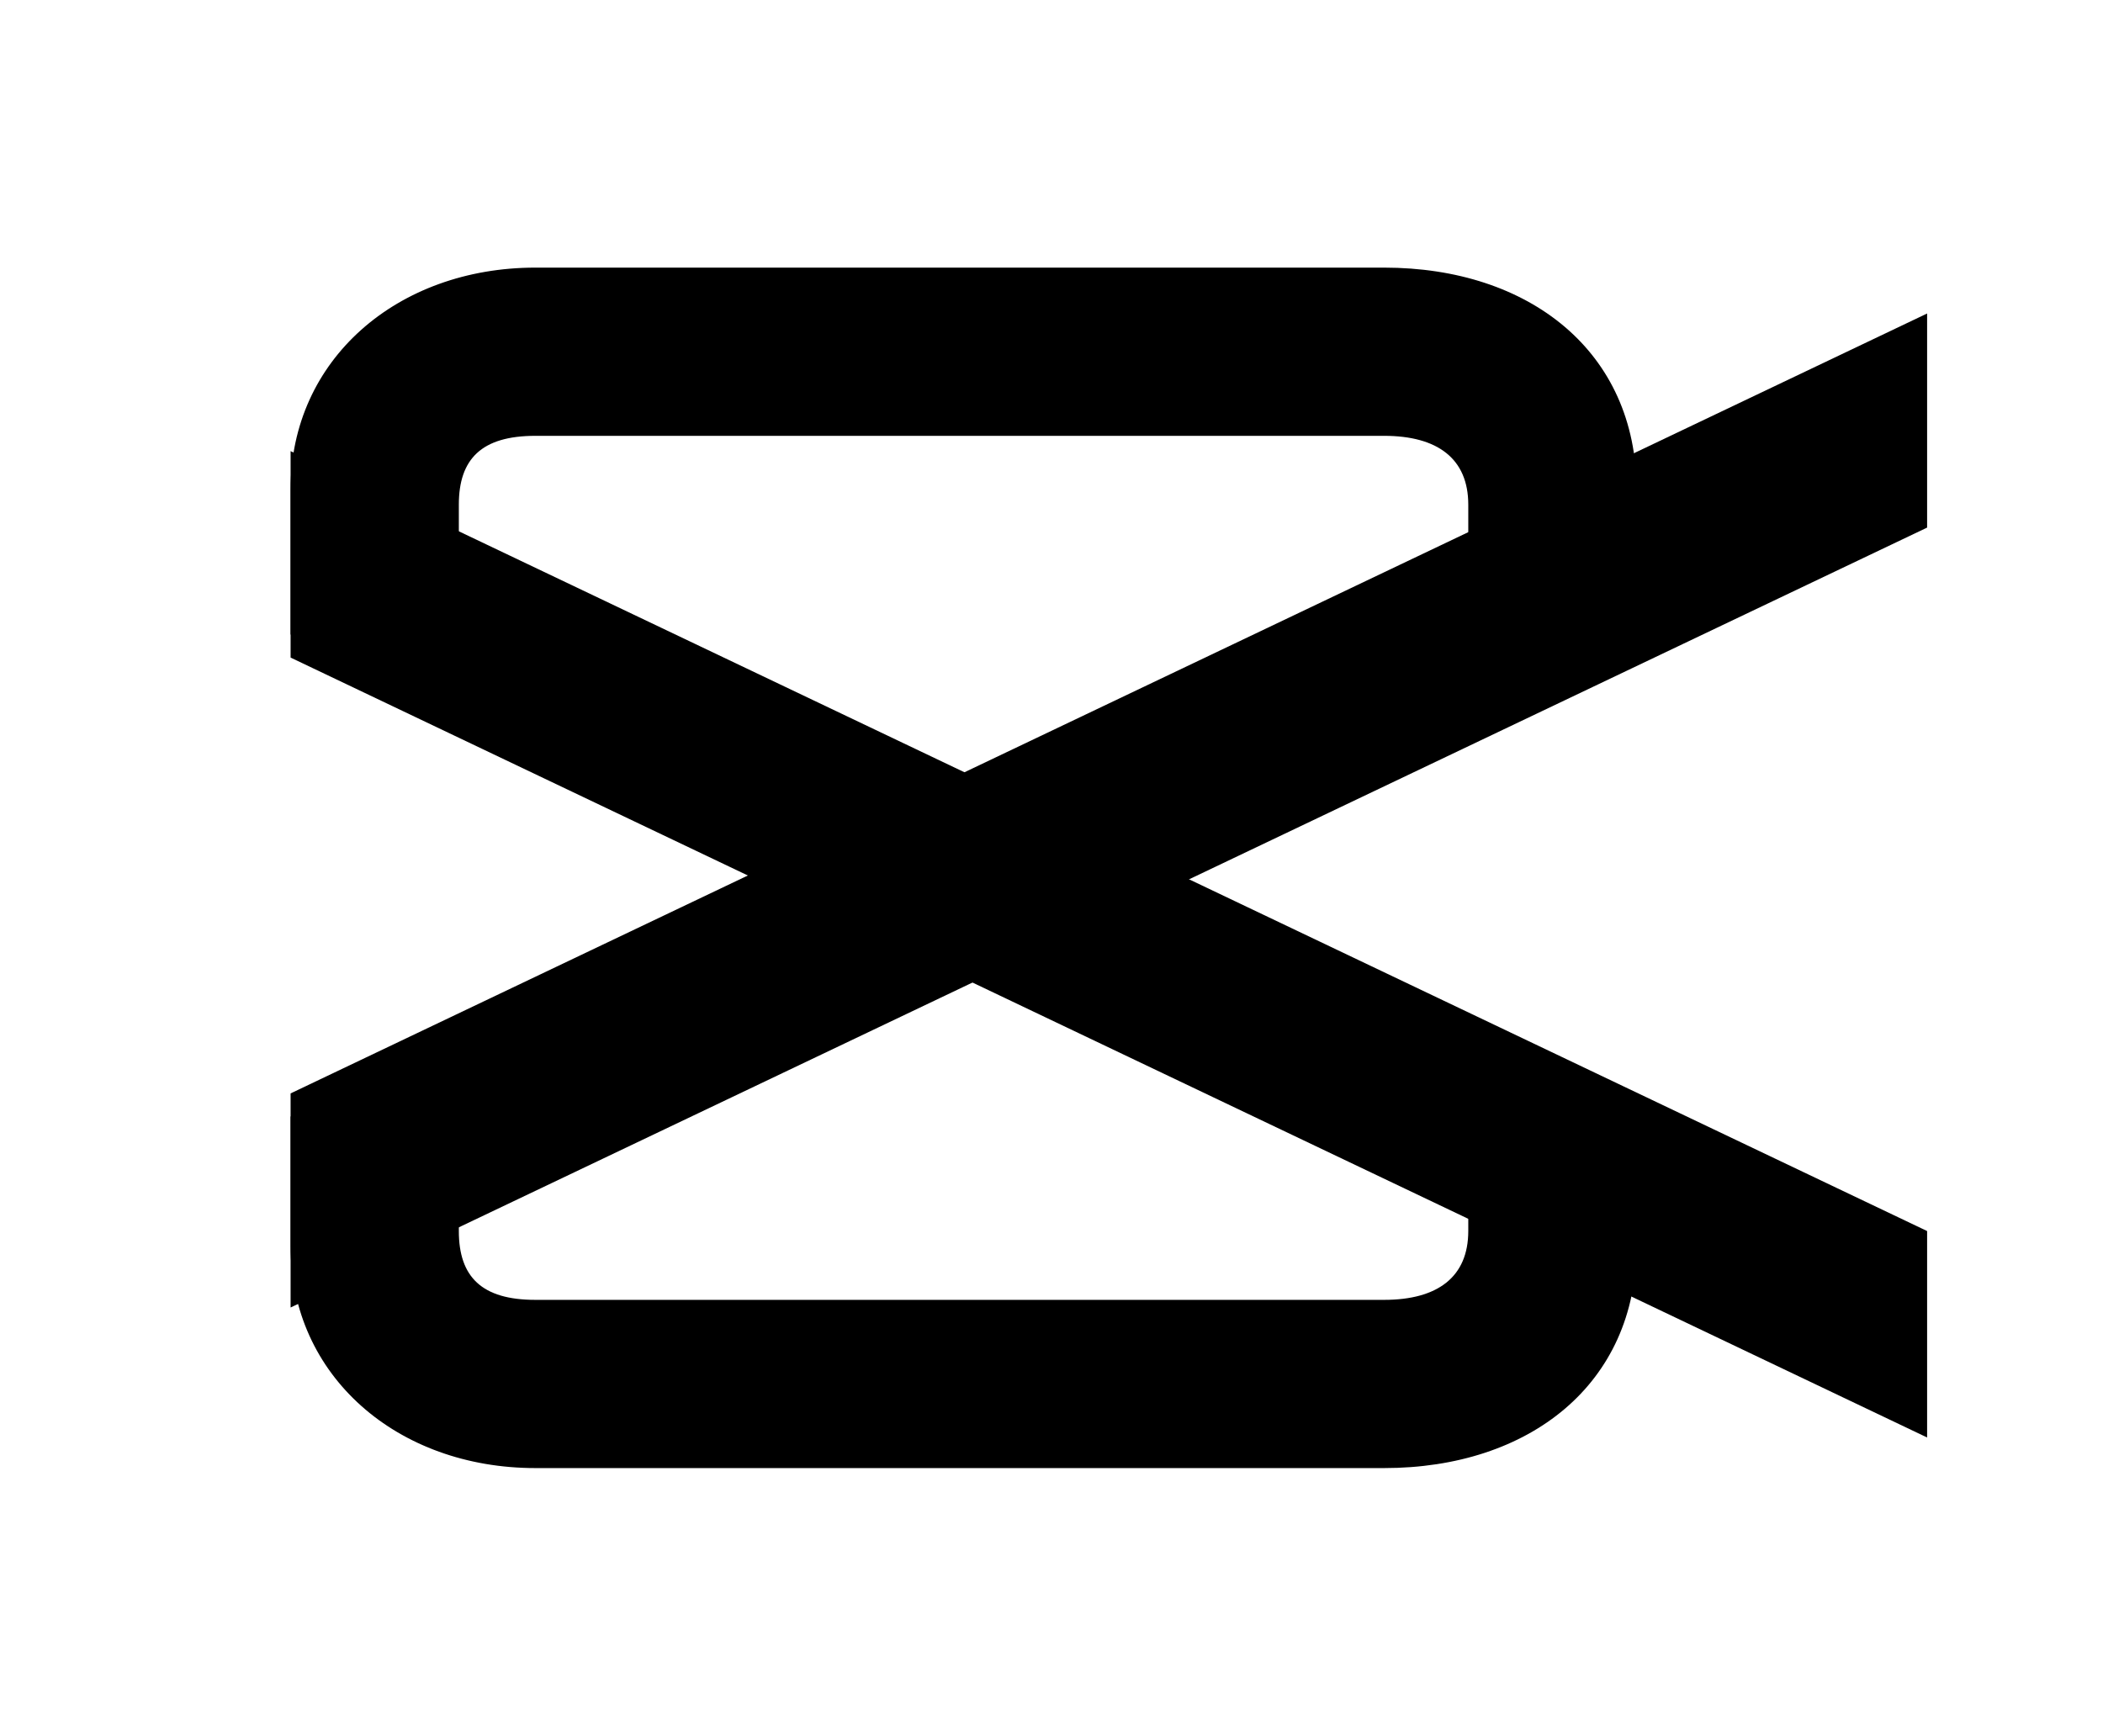
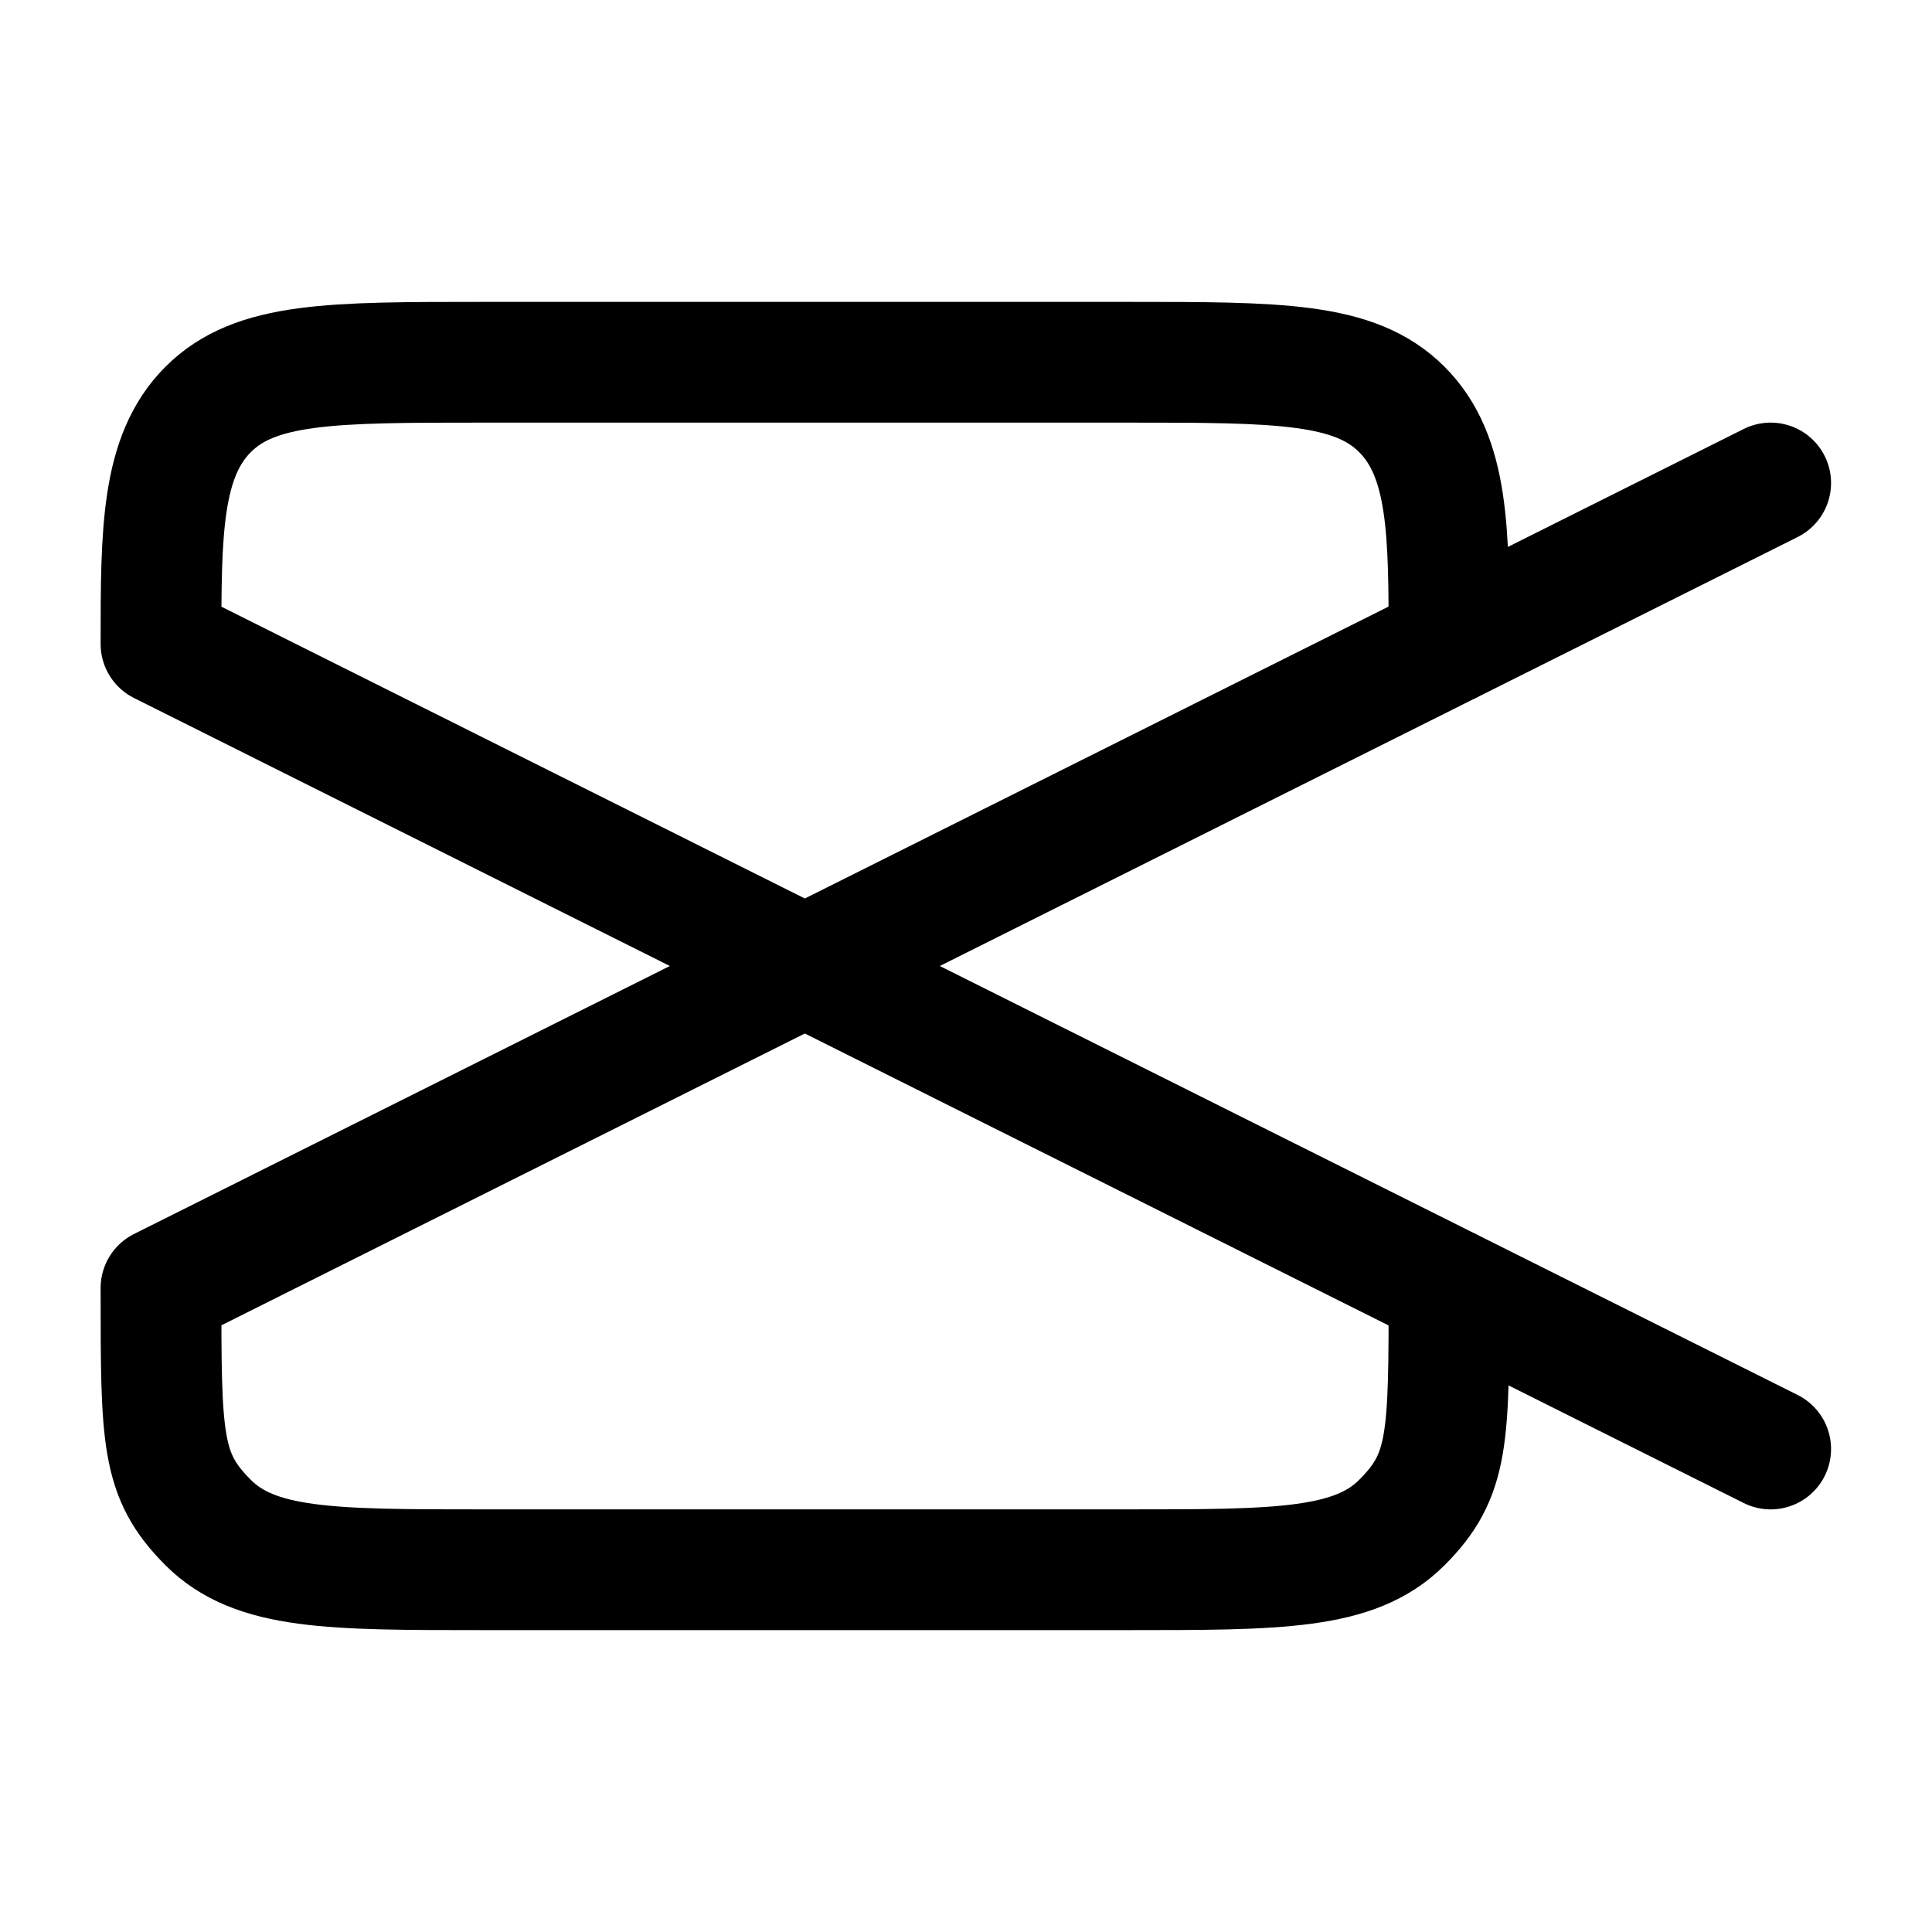
- <svg xmlns="http://www.w3.org/2000/svg" viewBox="0 0 275 227">
-   <g fill="#000">
-     <path d="M38 83V64c0-17 14-29 32-29h111c19 0 33 11 33 29v13h-22V66c0-6-4-9-11-9H70c-7 0-10 3-10 9v9z" />
-     <path d="M38 146v17c0 17 14 29 32 29h111c19 0 33-11 33-29v-14h-22v12c0 6-4 9-11 9H70c-7 0-10-3-10-9v-7z" />
-     <path d="M38 59l214 102v27L38 86z" />
-     <path d="M38 143L252 41v28L38 171z" />
-   </g>
+ <svg xmlns="http://www.w3.org/2000/svg" width="200" height="200" viewBox="0 0 24 24">
+   <path fill="none" stroke="currentColor" stroke-linecap="round" stroke-linejoin="round" stroke-width="1.5" d="M9.998 12L2 16c0 1.886 0 2.328.586 2.914S4.114 19.5 6 19.5h8c1.886 0 2.828 0 3.414-.586S18 17.886 18 16m-8.002-4l11.998-6M9.998 12L2 8c0-1.386 0-2.328.586-2.914S4.114 4.5 6 4.5h8c1.886 0 2.828 0 3.414.586S18 6.614 18 8m-8.002 4l11.998 6" color="currentColor" />
</svg>
